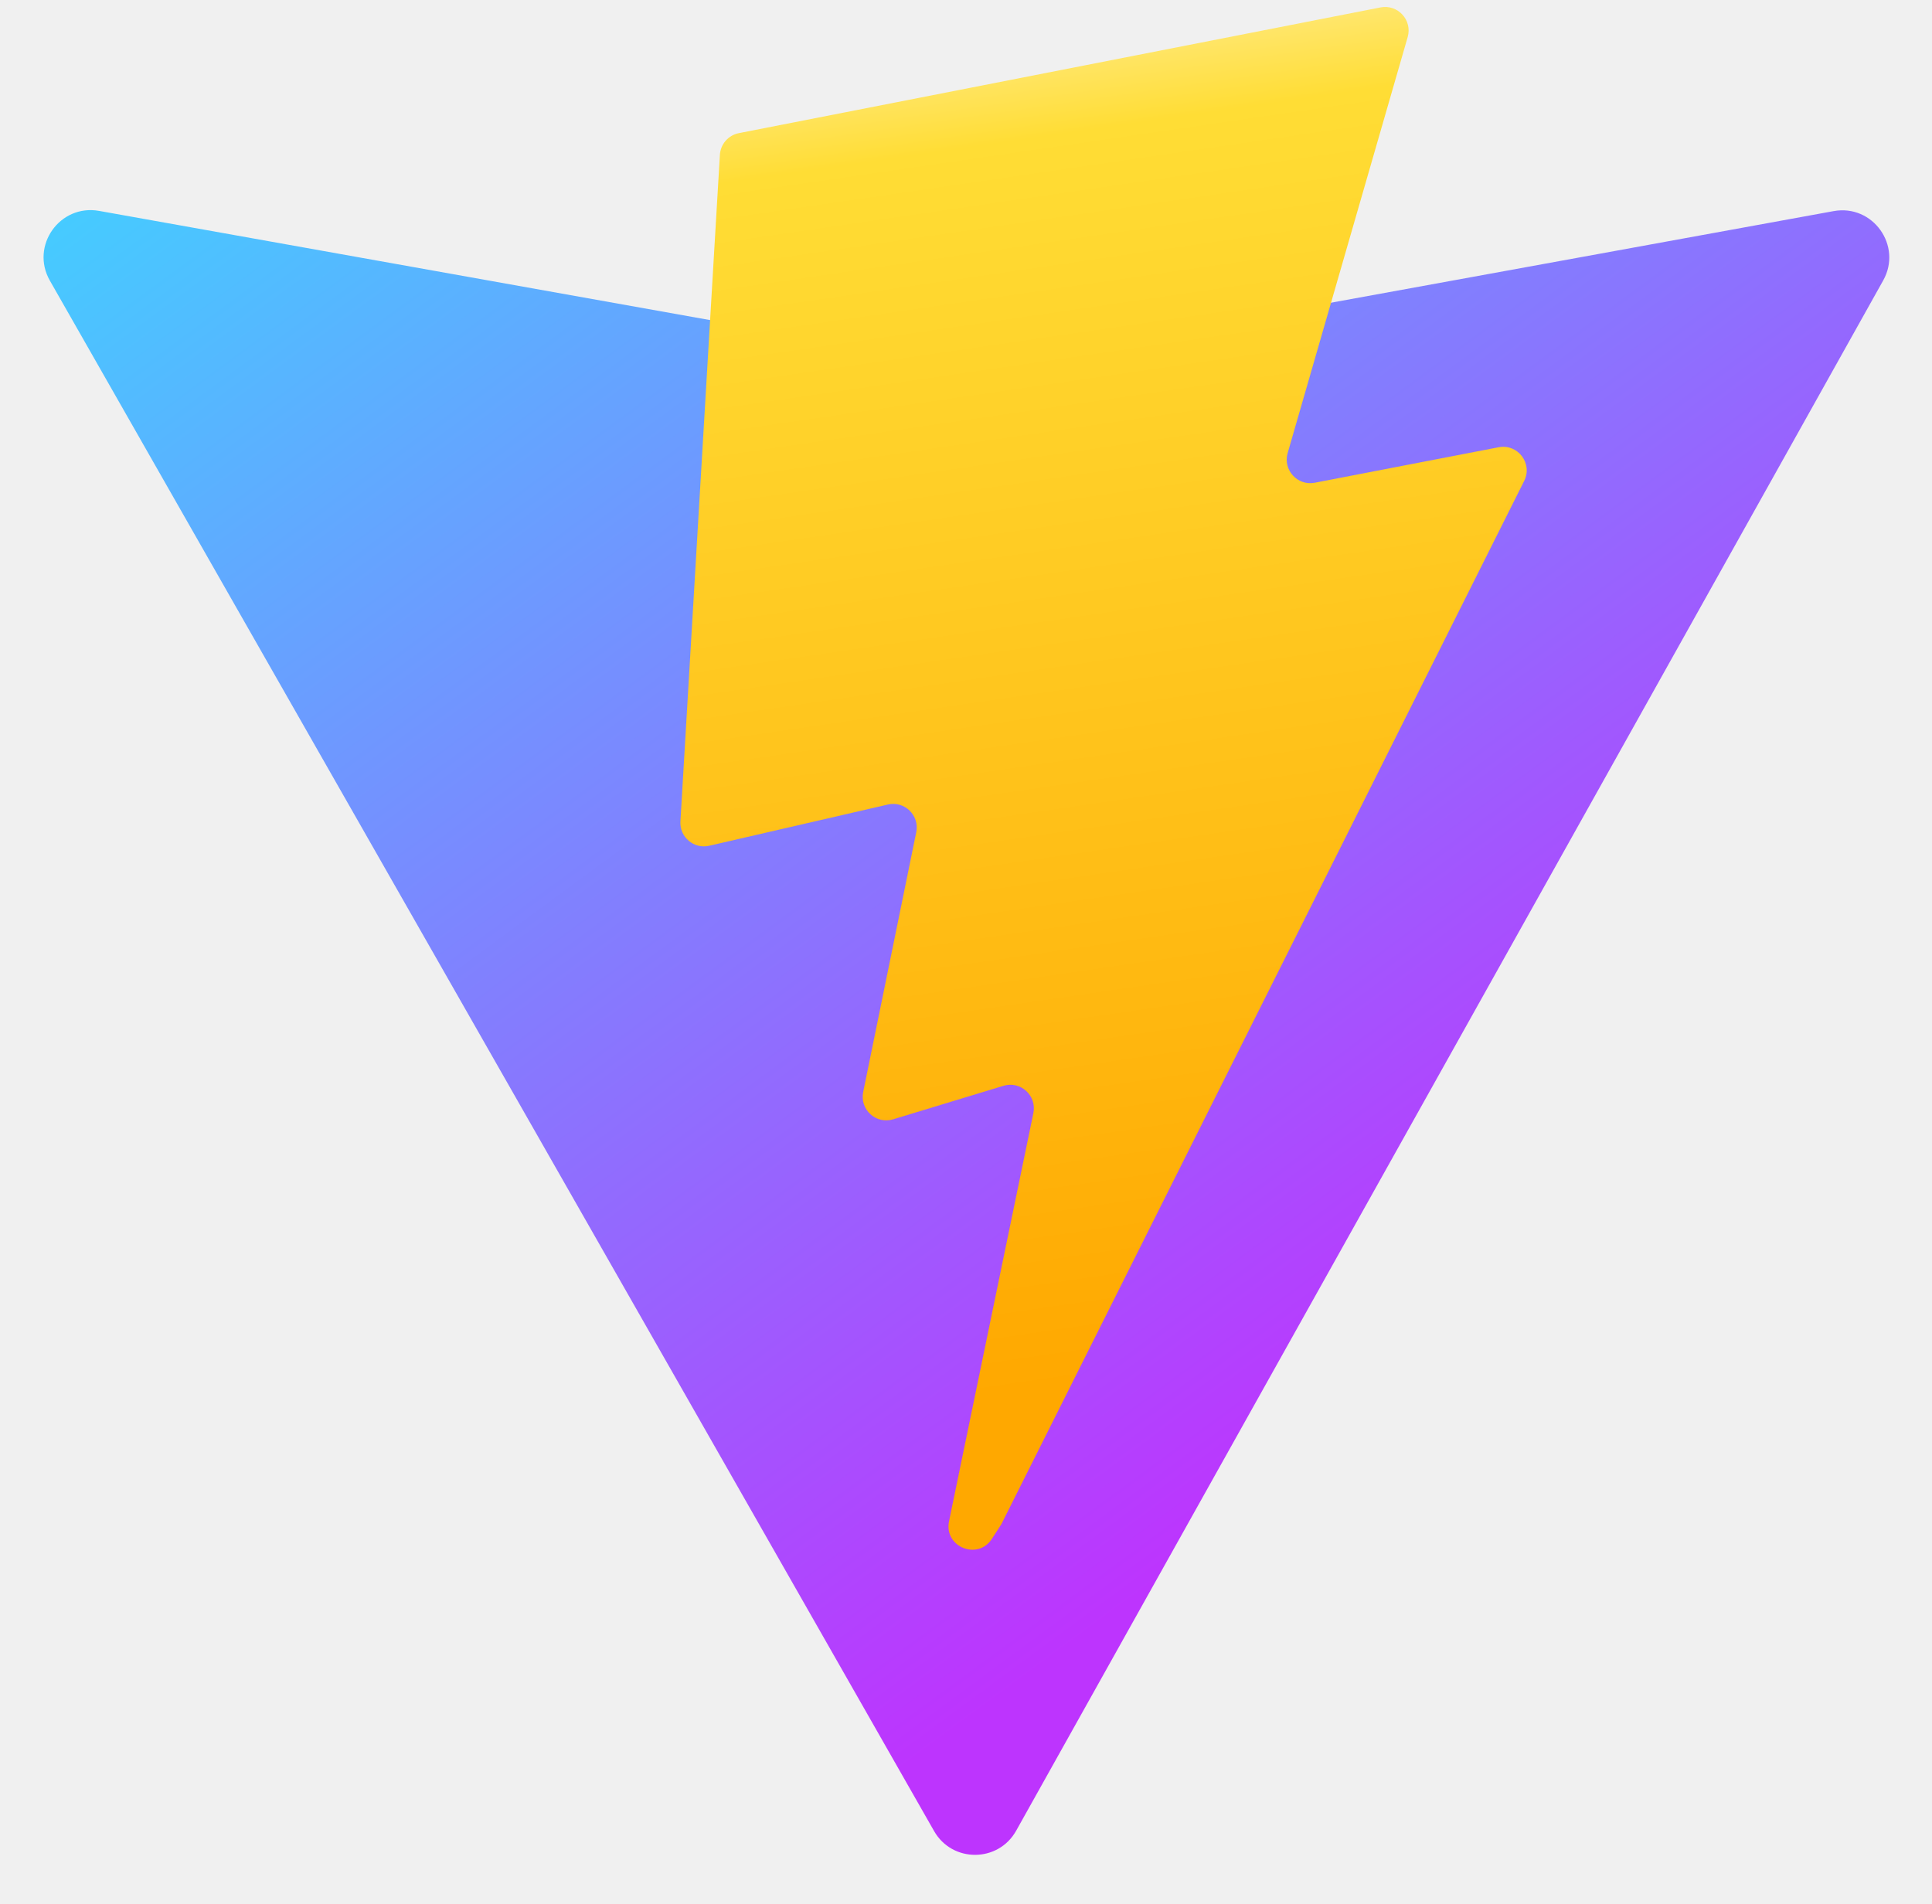
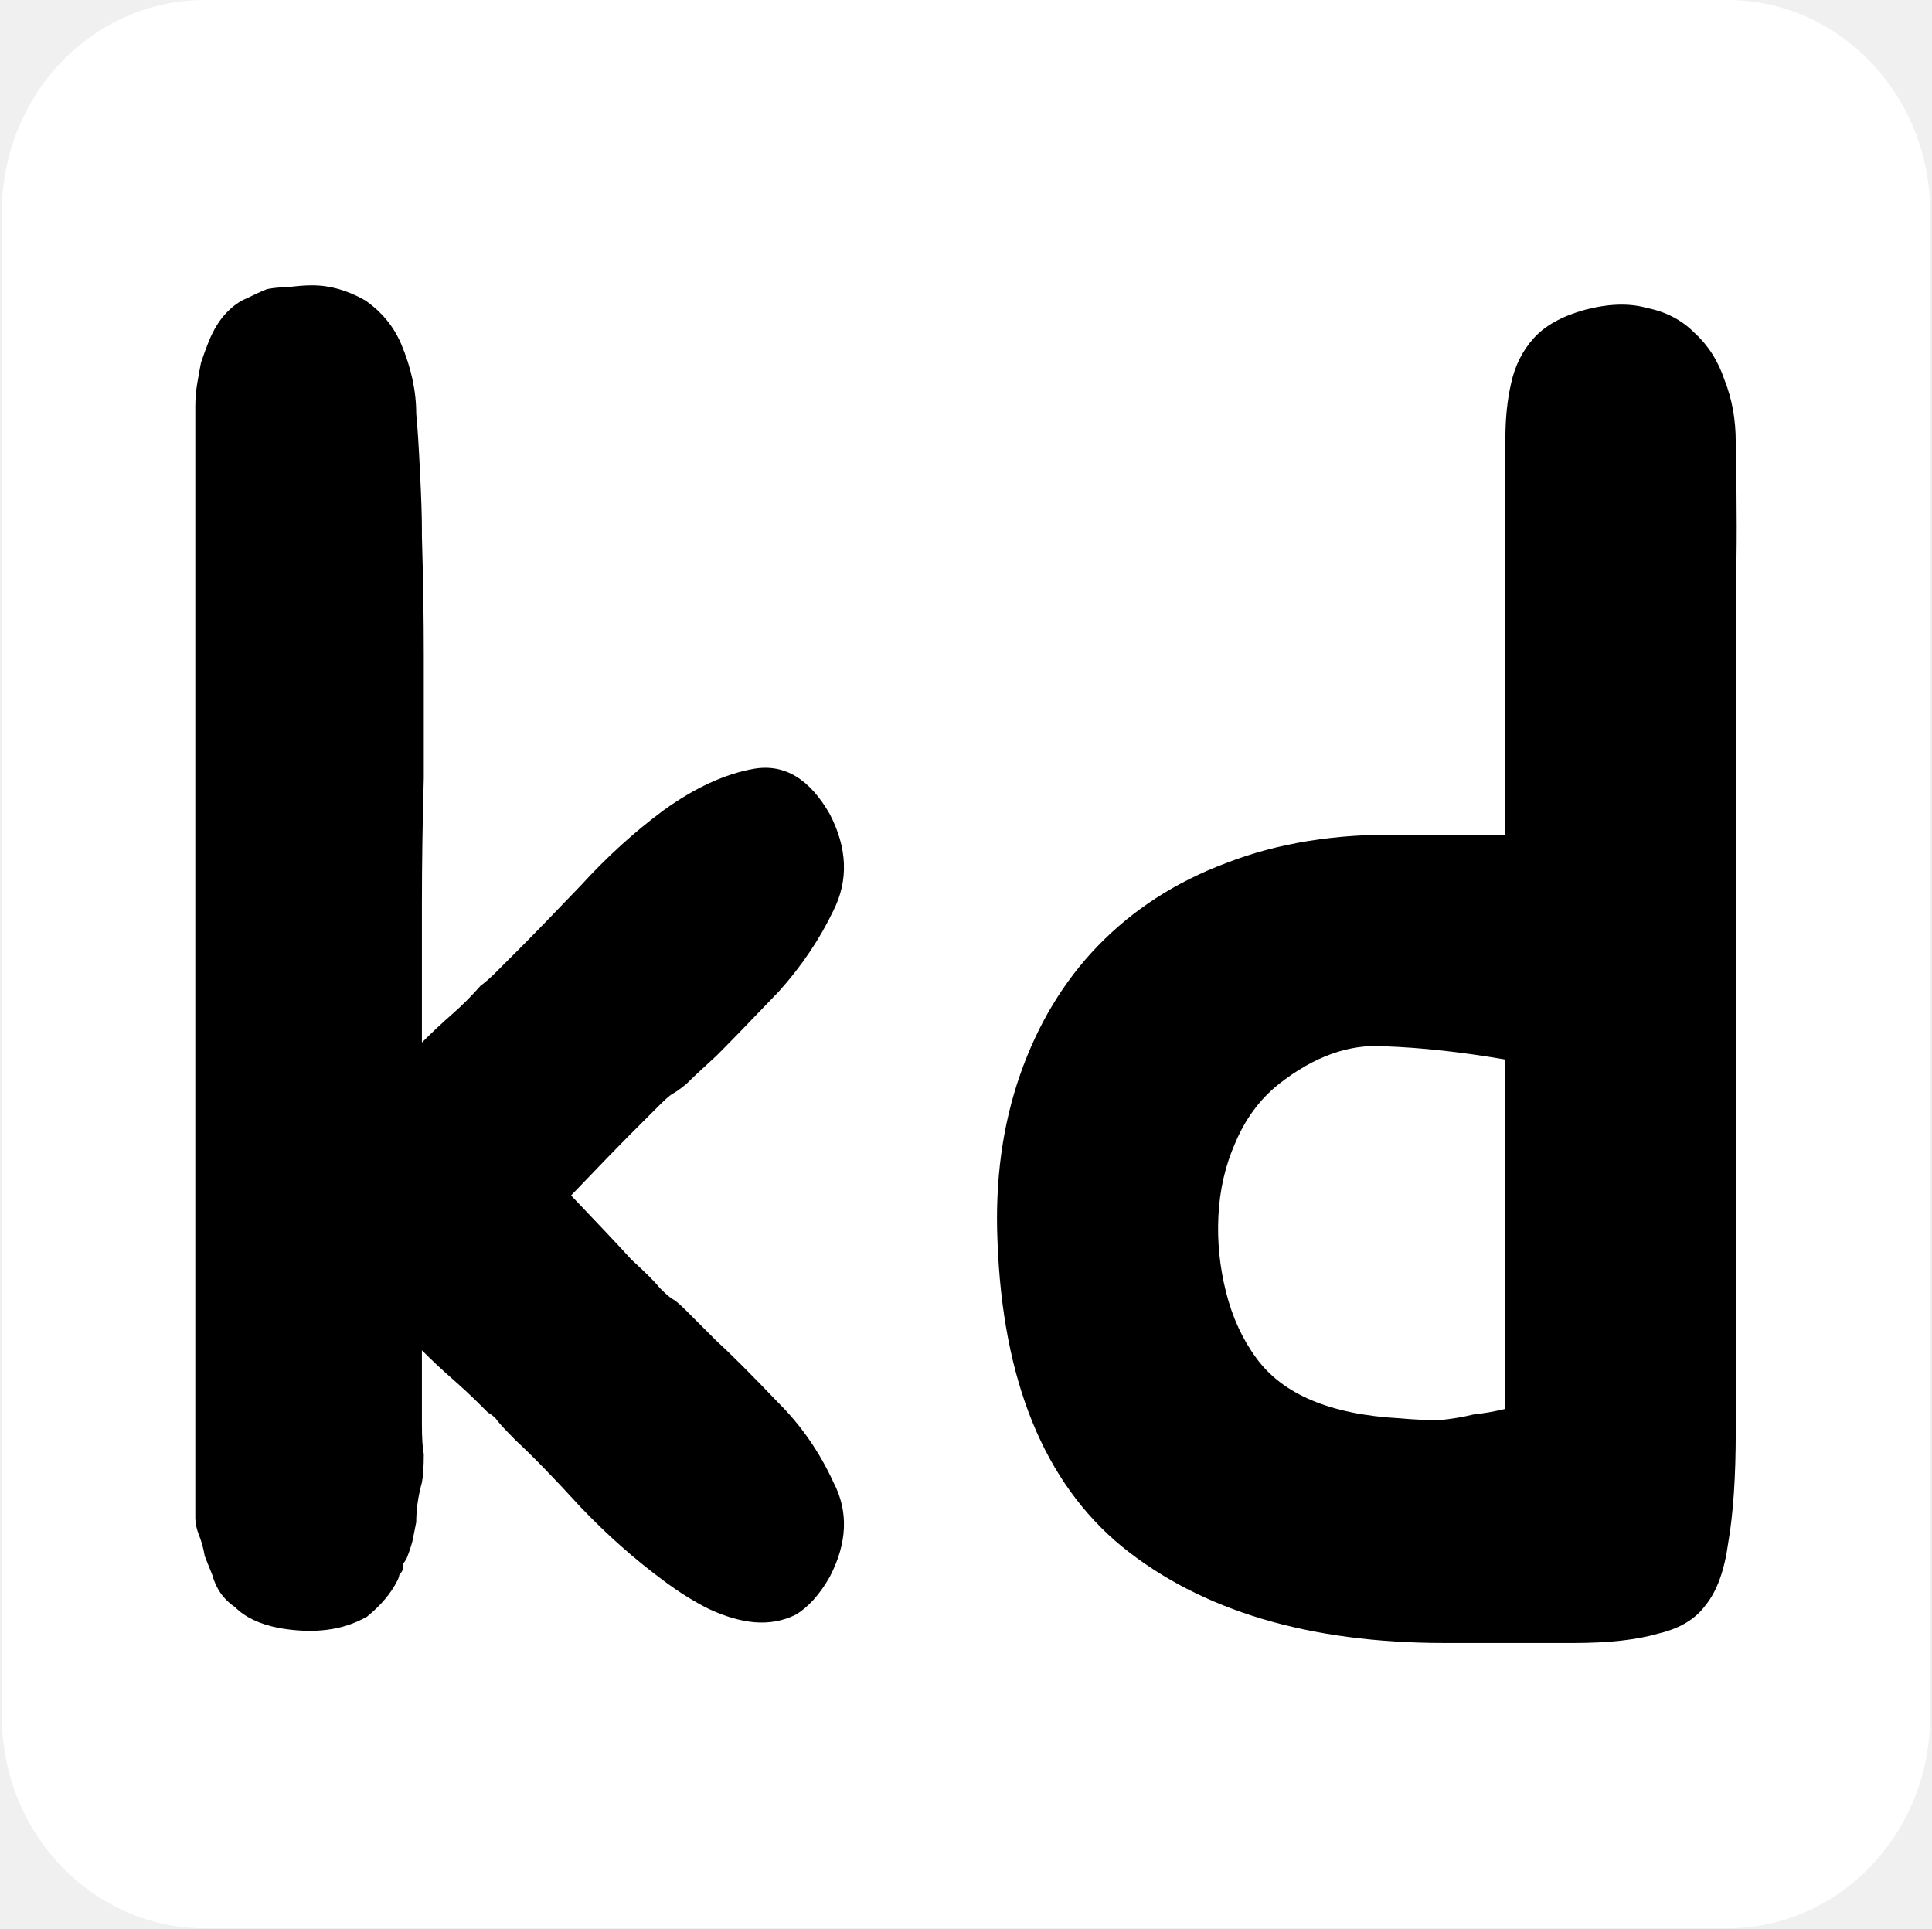
- <svg xmlns="http://www.w3.org/2000/svg" width="410" height="404" viewBox="0 0 410 404" fill="none">
-   <path d="M399.641 59.525L215.643 388.545C211.844 395.338 202.084 395.378 198.228 388.618L10.582 59.556C6.381 52.19 12.68 43.267 21.028 44.759L205.223 77.682C206.398 77.892 207.601 77.89 208.776 77.676L389.119 44.806C397.439 43.289 403.768 52.143 399.641 59.525Z" fill="url(#paint0_linear)" />
-   <path d="M292.965 1.574L156.801 28.255C154.563 28.694 152.906 30.59 152.771 32.866L144.395 174.33C144.198 177.662 147.258 180.248 150.51 179.498L188.42 170.749C191.967 169.931 195.172 173.055 194.443 176.622L183.18 231.775C182.422 235.487 185.907 238.661 189.532 237.56L212.947 230.446C216.577 229.344 220.065 232.527 219.297 236.242L201.398 322.875C200.278 328.294 207.486 331.249 210.492 326.603L212.5 323.5L323.454 102.072C325.312 98.365 322.108 94.137 318.036 94.923L279.014 102.454C275.347 103.161 272.227 99.746 273.262 96.158L298.731 7.867C299.767 4.273 296.636 0.855 292.965 1.574Z" fill="url(#paint1_linear)" />
+ <svg xmlns="http://www.w3.org/2000/svg" width="513" height="512" viewBox="0 0 513 512" fill="none">
+   <g clip-path="url(#clip0_1_13)">
+     <path d="M0.502 56.264C0.502 25.19 24.631 0 54.397 0H458.607C488.372 0 512.502 25.19 512.502 56.264V455.736C512.502 486.81 488.372 512 458.607 512H54.397C24.631 512 0.502 486.81 0.502 455.736V56.264Z" fill="white" />
+     <path d="M151.634 317.417C158.987 325.105 164.335 330.787 167.678 334.464C171.354 337.806 173.861 340.313 175.198 341.984C176.869 343.656 178.039 344.658 178.708 344.993C179.376 345.327 180.546 346.33 182.217 348.001C183.889 349.672 186.563 352.346 190.239 356.023C193.916 359.365 199.431 364.88 206.784 372.568C212.801 378.584 217.647 385.603 221.324 393.625C225.335 401.313 225.001 409.669 220.321 418.694C217.647 423.373 214.639 426.715 211.297 428.721C207.954 430.392 204.278 431.061 200.267 430.726C196.59 430.392 192.579 429.222 188.234 427.217C184.223 425.211 180.212 422.705 176.201 419.696C168.513 414.014 161.16 407.496 154.141 400.143C147.122 392.455 141.44 386.606 137.094 382.595C134.086 379.587 132.248 377.582 131.579 376.579C130.911 375.91 130.242 375.409 129.574 375.075C128.905 374.406 128.237 373.738 127.568 373.069C125.229 370.73 122.722 368.39 120.048 366.05C117.374 363.71 114.7 361.204 112.026 358.53V378.083C112.026 381.76 112.193 384.434 112.527 386.105C112.527 389.447 112.36 391.954 112.026 393.625C111.023 397.302 110.522 400.811 110.522 404.154C110.188 405.825 109.853 407.496 109.519 409.168C109.185 410.505 108.684 412.009 108.015 413.68C107.681 414.348 107.347 414.85 107.012 415.184C107.012 415.518 107.012 416.02 107.012 416.688C106.678 417.357 106.344 417.858 106.01 418.192C106.01 418.526 105.842 419.028 105.508 419.696C103.837 423.039 101.163 426.214 97.486 429.222C91.136 432.899 83.281 433.902 73.922 432.231C68.908 431.228 65.065 429.389 62.391 426.716C59.382 424.71 57.377 421.869 56.374 418.192C55.706 416.521 55.037 414.85 54.369 413.179C54.035 411.173 53.533 409.335 52.865 407.664C52.196 405.992 51.862 404.488 51.862 403.151C51.862 401.48 51.862 400.143 51.862 399.14V113.862C51.862 111.857 51.862 109.852 51.862 107.846C51.862 105.841 52.029 103.835 52.363 101.83C52.697 99.824 53.032 97.986 53.366 96.315C54.035 94.309 54.703 92.471 55.371 90.799C56.709 87.457 58.38 84.783 60.385 82.778C62.056 81.106 63.728 79.937 65.399 79.268C67.404 78.265 69.243 77.43 70.914 76.761C72.585 76.427 74.424 76.26 76.429 76.26C78.769 75.926 80.941 75.758 82.947 75.758C87.626 75.758 92.305 77.096 96.985 79.769C101.33 82.778 104.505 86.621 106.511 91.301C109.185 97.652 110.522 103.835 110.522 109.851C110.856 113.194 111.19 118.375 111.525 125.394C111.859 132.079 112.026 137.092 112.026 140.435V142.44C112.36 153.47 112.527 163.999 112.527 174.026C112.527 184.054 112.527 194.917 112.527 206.615C112.193 218.314 112.026 229.511 112.026 240.207C112.026 250.569 112.026 260.93 112.026 271.292V276.807C114.7 274.133 117.374 271.626 120.048 269.286C122.722 266.947 125.229 264.44 127.568 261.766C128.905 260.763 130.242 259.593 131.579 258.256L137.094 252.741C141.44 248.396 147.122 242.547 154.141 235.193C161.16 227.506 168.513 220.821 176.201 215.139C184.557 209.122 192.579 205.445 200.267 204.108C208.288 202.772 214.973 206.782 220.321 216.141C225.001 225.166 225.335 233.689 221.324 241.711C217.647 249.399 212.801 256.585 206.784 263.27C199.431 270.957 193.916 276.64 190.239 280.316C186.563 283.659 183.889 286.166 182.217 287.837C180.546 289.174 179.376 290.009 178.708 290.344C178.039 290.678 176.869 291.681 175.198 293.352C173.861 294.689 171.354 297.196 167.678 300.872C164.335 304.215 158.987 309.73 151.634 317.417Z" fill="black" />
+     <path d="M420.782 82.276C427.133 80.605 432.648 80.438 437.327 81.775C442.341 82.778 446.519 84.95 449.861 88.293C453.538 91.635 456.212 95.813 457.883 100.827C459.889 105.841 460.891 111.356 460.891 117.372C461.226 134.084 461.226 147.12 460.891 156.479C460.891 165.837 460.891 174.026 460.891 181.046V334.965C460.891 353.015 460.891 368.056 460.891 380.088C460.891 392.121 460.223 401.981 458.886 409.669C457.883 417.022 455.878 422.537 452.869 426.214C450.195 429.891 446.017 432.398 440.335 433.735C434.653 435.406 427.133 436.241 417.774 436.241C408.749 436.241 397.385 436.241 383.681 436.241C347.582 436.241 319.004 427.718 297.947 410.672C277.224 393.625 266.194 366.551 264.857 329.45C264.188 313.407 266.194 298.7 270.873 285.33C275.553 271.96 282.405 260.596 291.429 251.237C300.788 241.544 312.152 234.191 325.522 229.177C339.226 223.829 354.769 221.322 372.149 221.656H399.724V131.912C399.724 126.564 399.724 121.383 399.724 116.369C399.724 111.021 400.226 106.175 401.229 101.83C402.231 97.15 404.237 93.139 407.245 89.797C410.253 86.454 414.766 83.948 420.782 82.276ZM333.544 360.535C340.563 370.228 353.264 375.576 371.648 376.579C375.325 376.913 378.834 377.08 382.177 377.08C385.519 376.746 388.527 376.245 391.201 375.576C394.209 375.242 397.051 374.74 399.724 374.072V281.319C388.026 279.314 377.33 278.144 367.637 277.809C358.278 277.141 348.919 280.483 339.56 287.837C334.547 291.848 330.703 297.029 328.029 303.379C325.355 309.396 323.851 315.913 323.517 322.932C323.182 329.617 323.851 336.302 325.522 342.987C327.193 349.672 329.867 355.521 333.544 360.535Z" fill="black" />
+   </g>
  <defs>
-     <linearGradient id="paint0_linear" x1="6" y1="33" x2="235" y2="344" gradientUnits="userSpaceOnUse">
-       <stop stop-color="#41D1FF" />
-       <stop offset="1" stop-color="#BD34FE" />
-     </linearGradient>
-     <linearGradient id="paint1_linear" x1="194.651" y1="8.818" x2="236.076" y2="292.989" gradientUnits="userSpaceOnUse">
-       <stop stop-color="#FFEA83" />
-       <stop offset="0.083" stop-color="#FFDD35" />
-       <stop offset="1" stop-color="#FFA800" />
-     </linearGradient>
+     <clipPath id="clip0_1_13">
+       <rect width="512" height="512" fill="white" transform="translate(0.501953)" />
+     </clipPath>
  </defs>
</svg>
